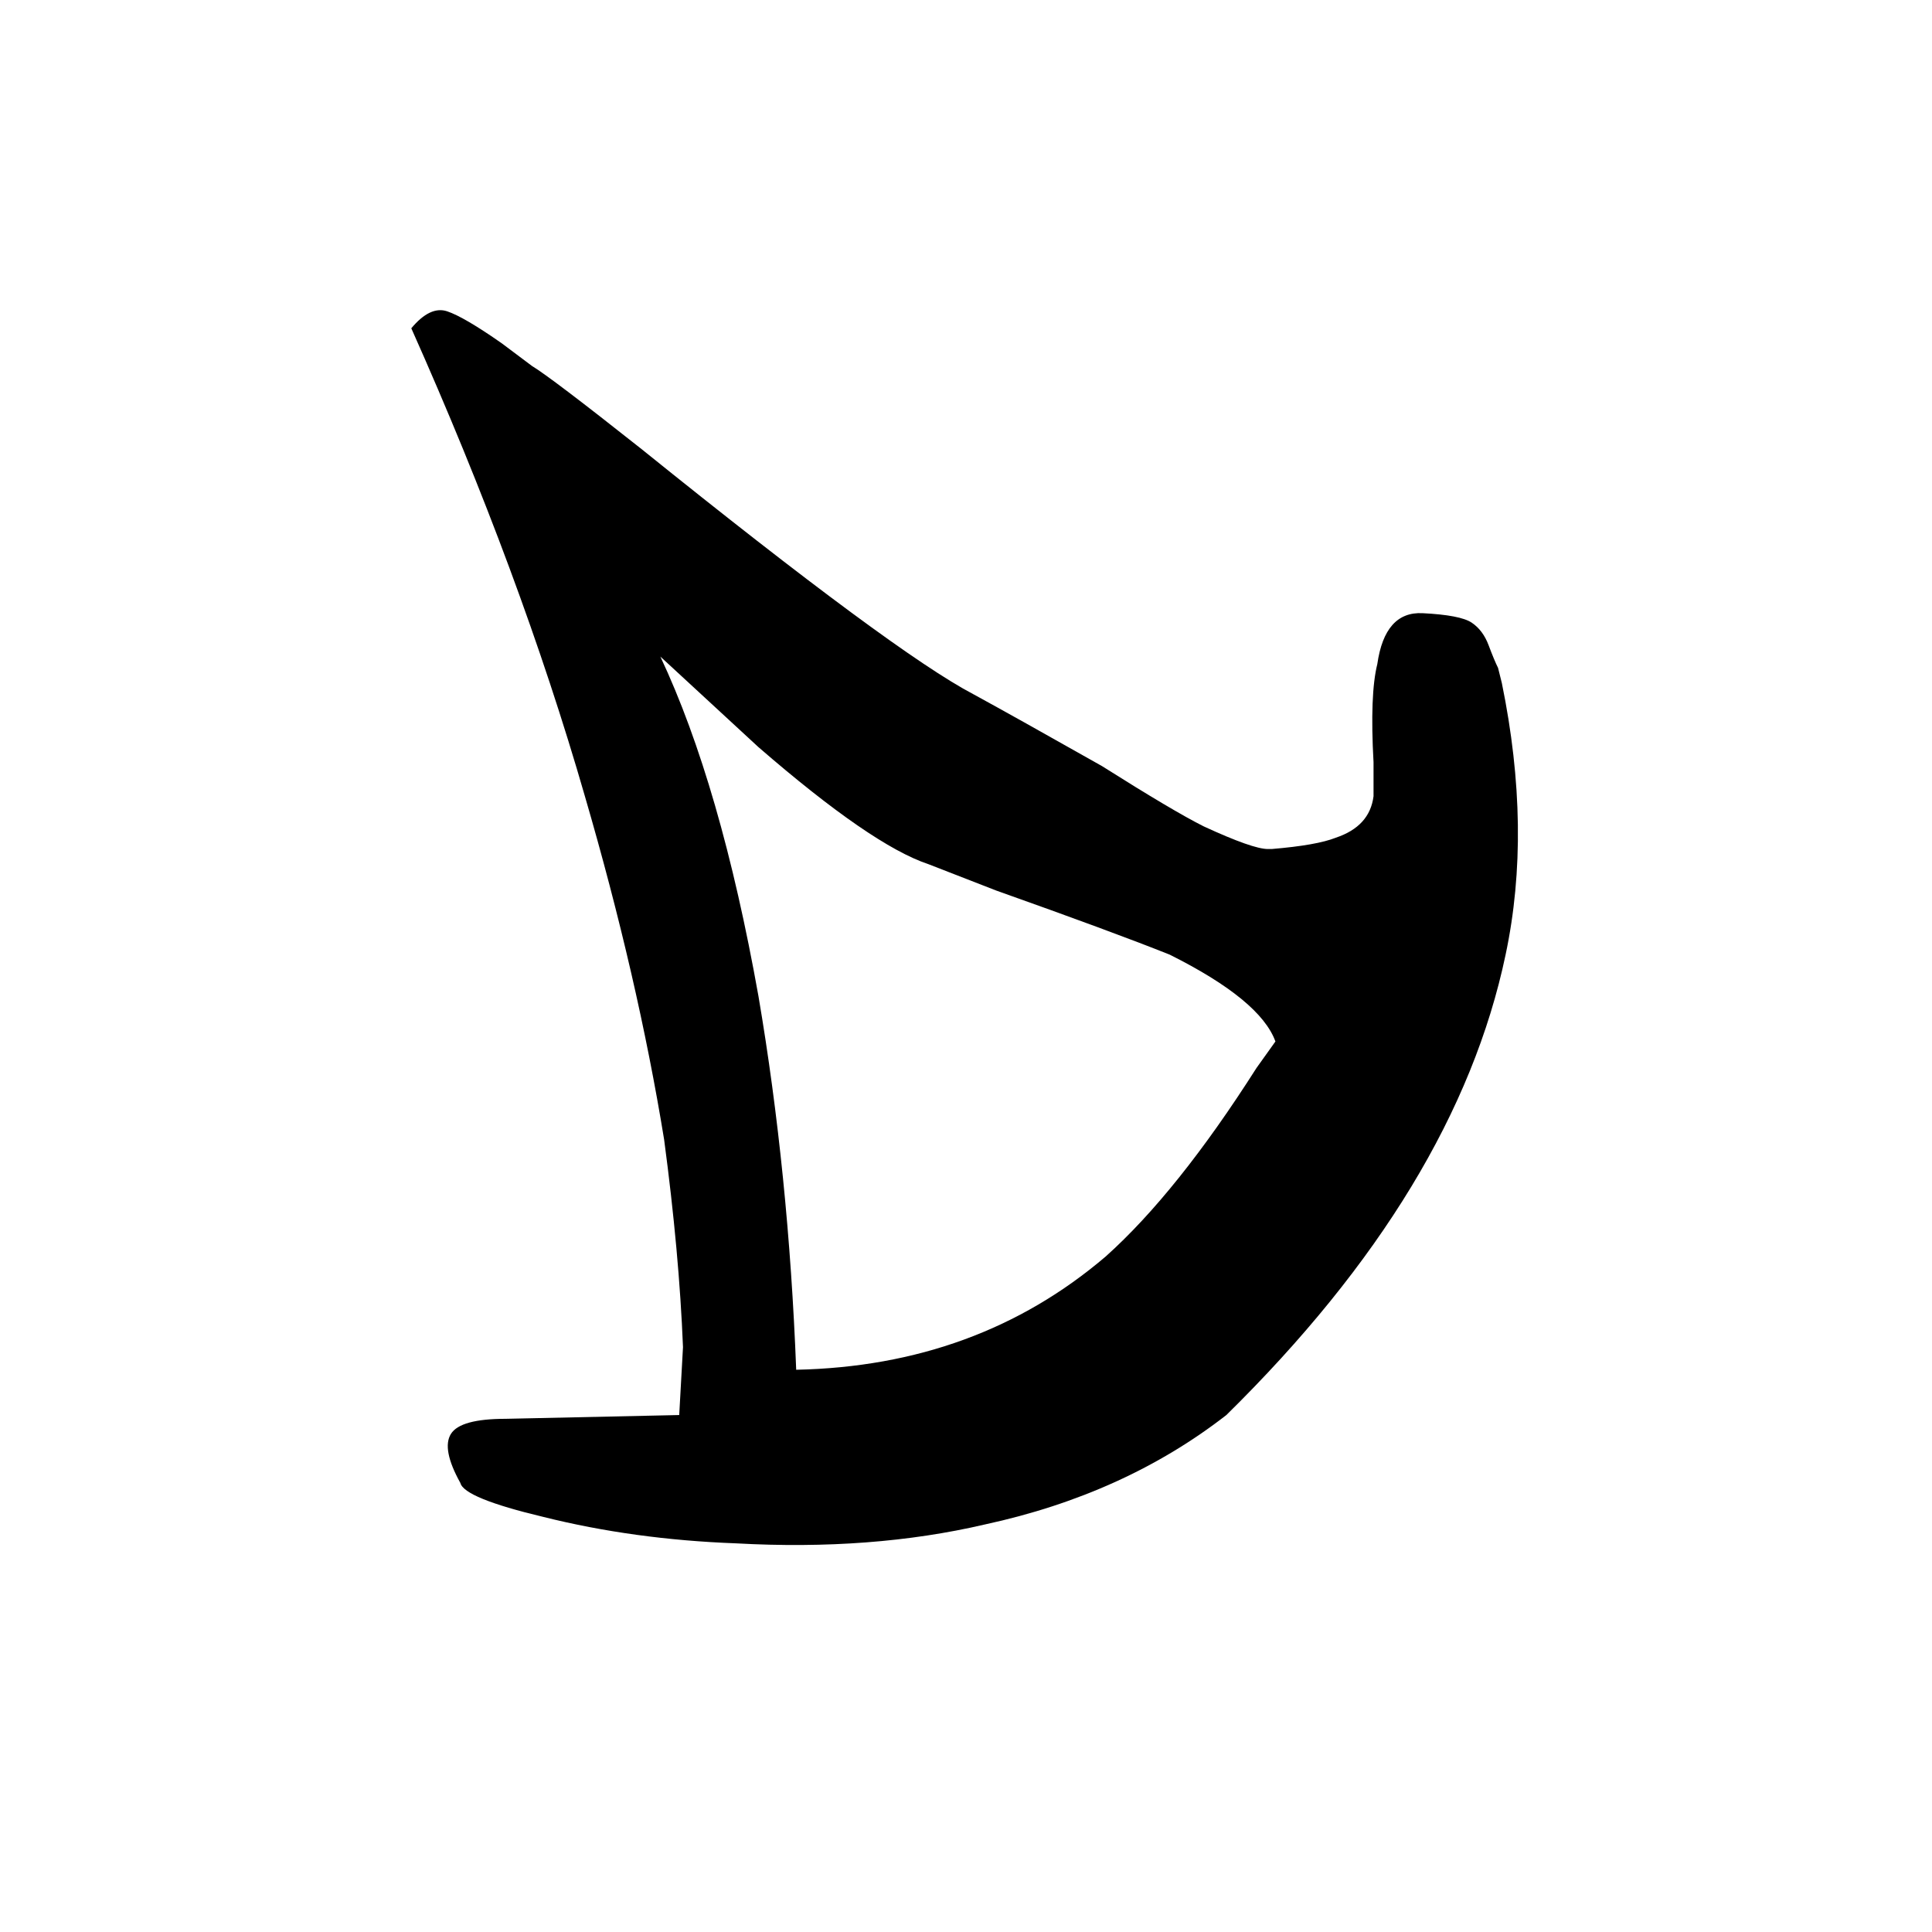
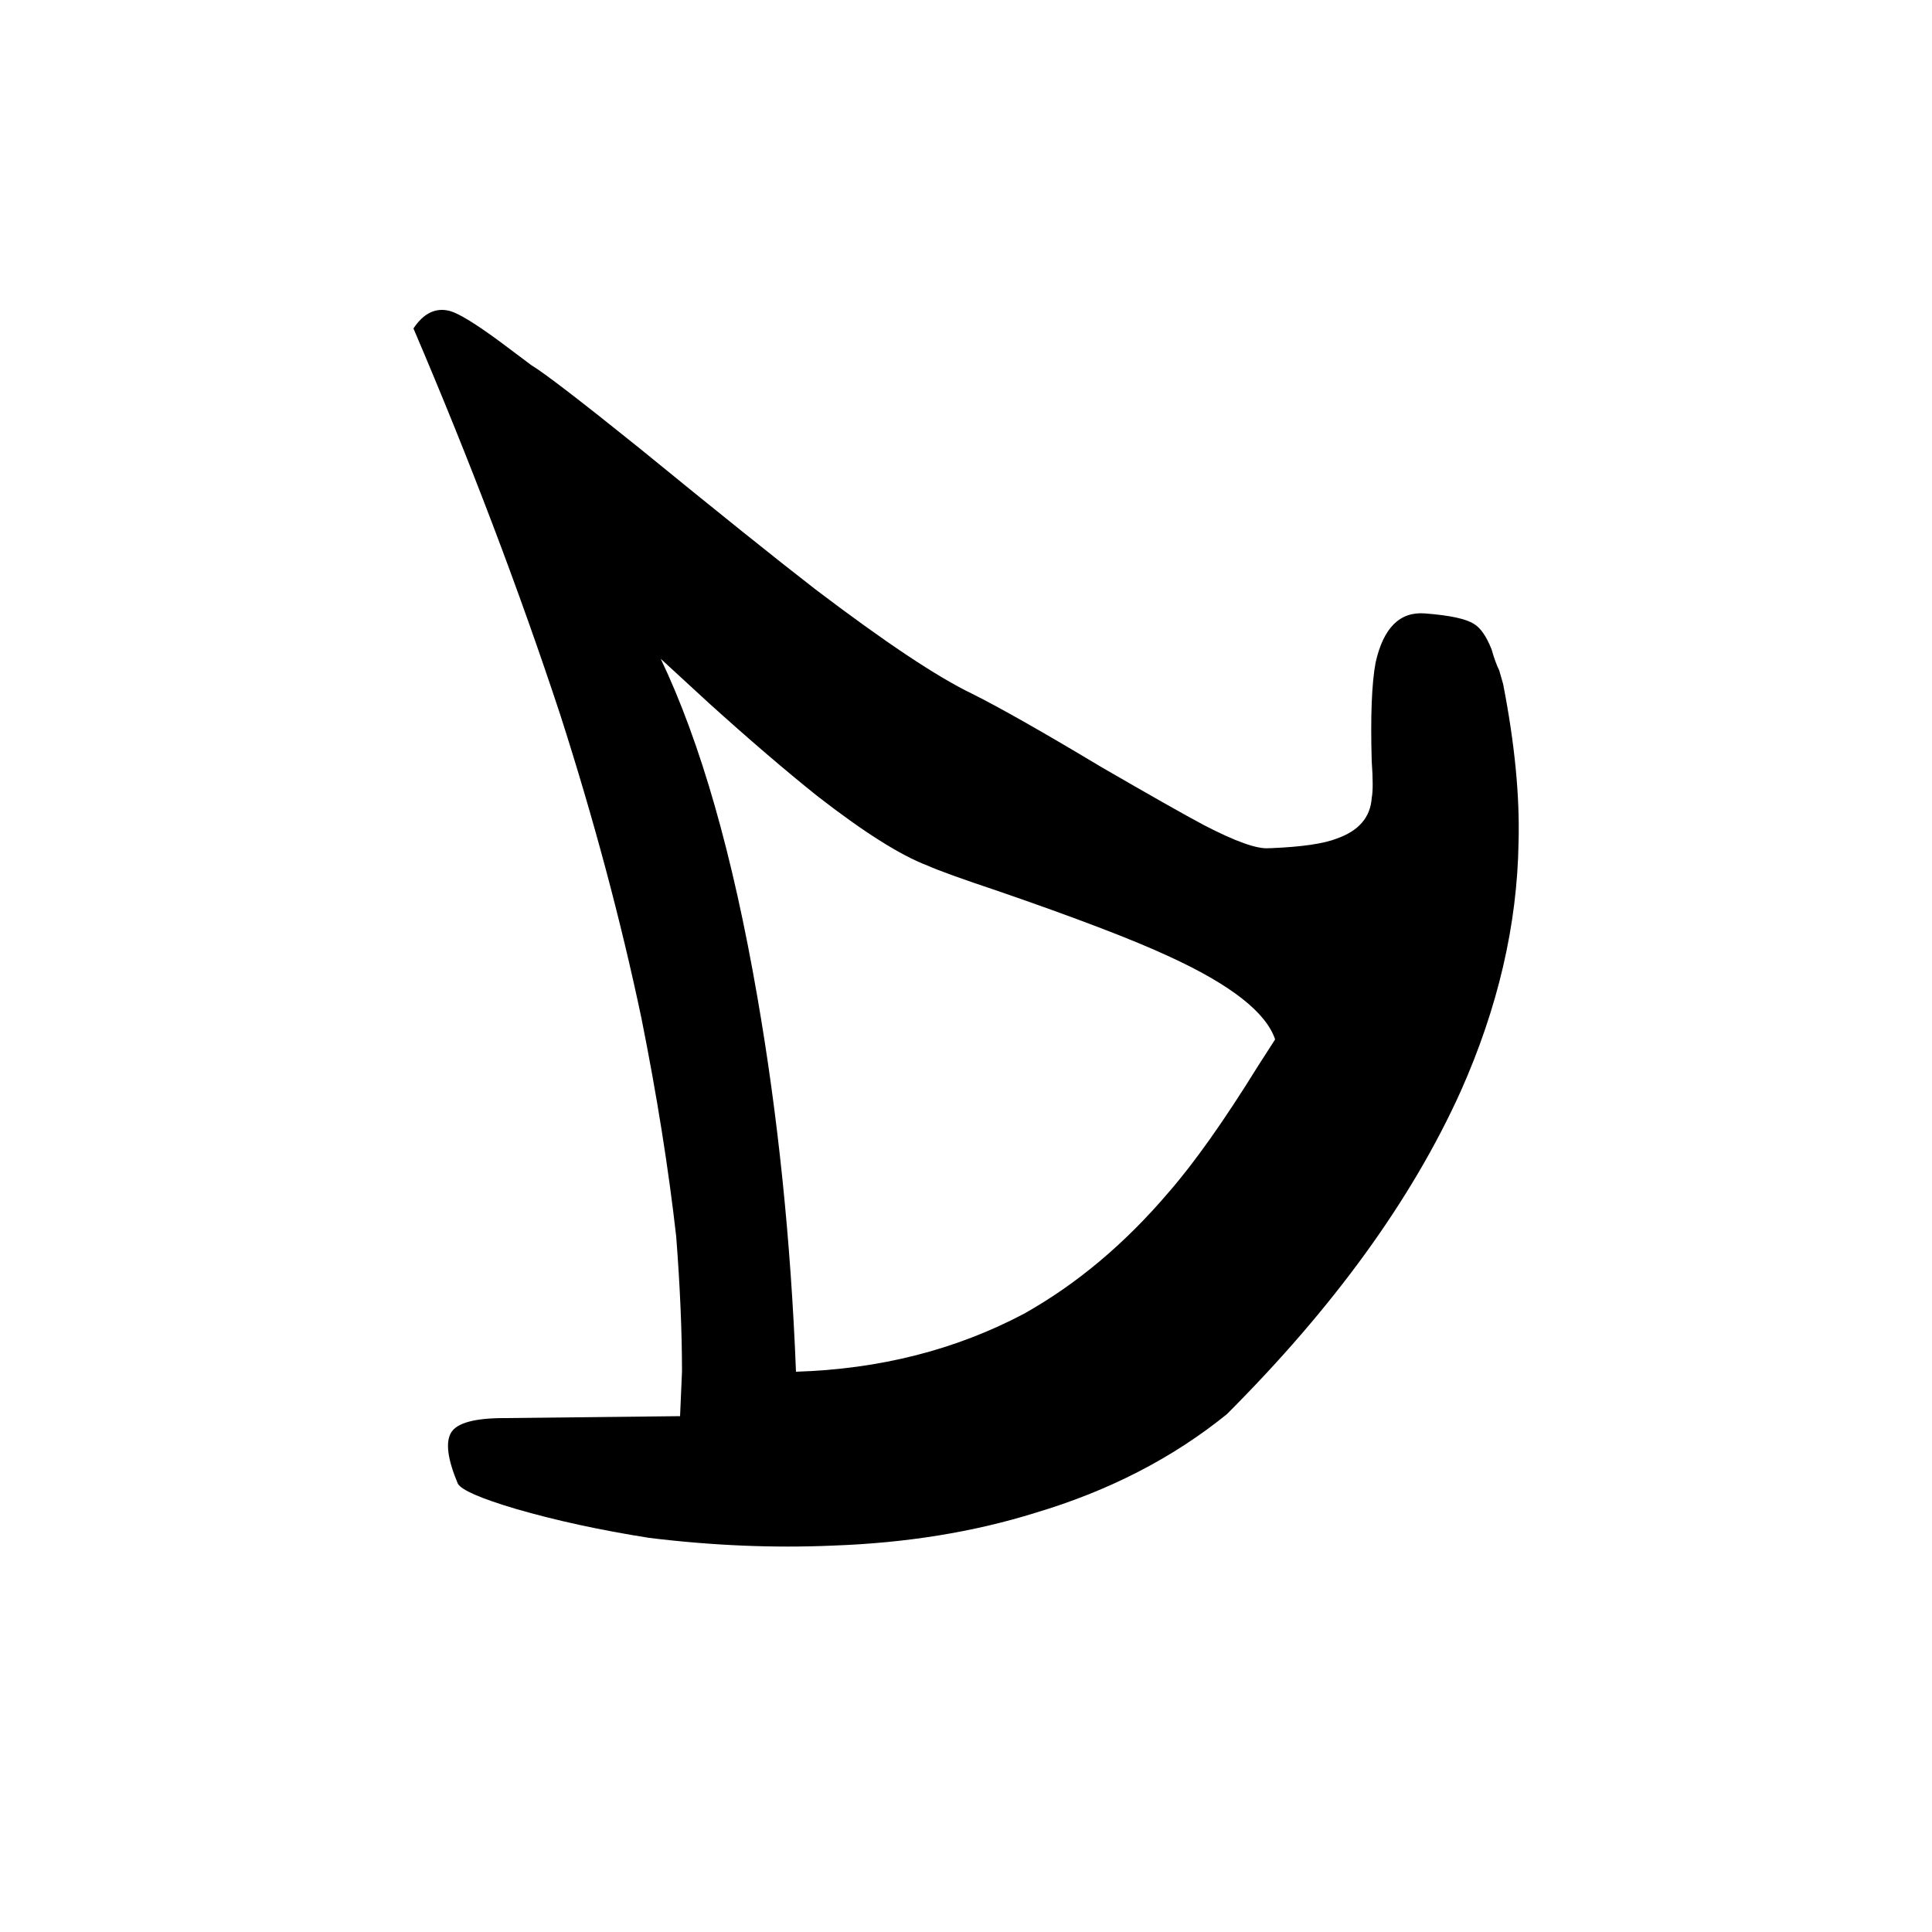
- <svg xmlns="http://www.w3.org/2000/svg" viewBox="0 0 512 512">
-   <path d="M397 177q-1-2-2.5-6t-4.5-6-13-2.5-12 13.5q-2 8-1 26v9q-1 8-10 11-5 2-17 3h-1q-4 0-17-6-8-4-27-16-23-13-34-19-21-11-88-65-24-19-29-22l-8-6q-10-7-14.5-8.5T109 87q29 65 46 124 14 48 21 91 4 30 5 55l-1 18-46 1q-12 0-14.5 4t2.5 13q1 4 22 9 24 6 51 7 36 2 66-5 37-8 64-29 61-60 74-122 7-33-1-72zM211 363q-2-52-10-99-10-56-26-90l26 24q30 26 45 31l18 7q31 11 46 17 24 12 28 23l-5 7q-21 33-40 50-34 29-82 30z" />
+ <svg xmlns="http://www.w3.org/2000/svg" viewBox="0 0 1000 1000">
+   <path d="M776 347q-2-4-4-11-4-10-9-13-6-4-25.5-5.5T712 343q-3 16-2 51 1 14 0 19-1 15-18 21-10 4-34 5h-1q-9 1-34-12-15-8-53-30-45-27-67-38-27-13-81-54-31-24-91-73-46-37-56-43l-16-12q-19-14-26-16-11-3-19 9 44 103 76 200 26 81 42 157 12 60 18 113 3 39 3 70l-1 23-91 1q-23 0-27.5 7.5T237 768q3 5 30 13 31 9 69 15 49 6 95 4 57-2 105-17 57-17 99-51 83-83 121-167 29-65 30-129 1-36-8-82zM412 710q-4-102-20-194-19-110-50-175l25 23q31 28 56 48 36 28 57 36 9 4 36 13 61 21 89 34 48 22 55 43l-9 14q-26 42-46 65-34 40-75 63-53 28-118 30z" />
</svg>
